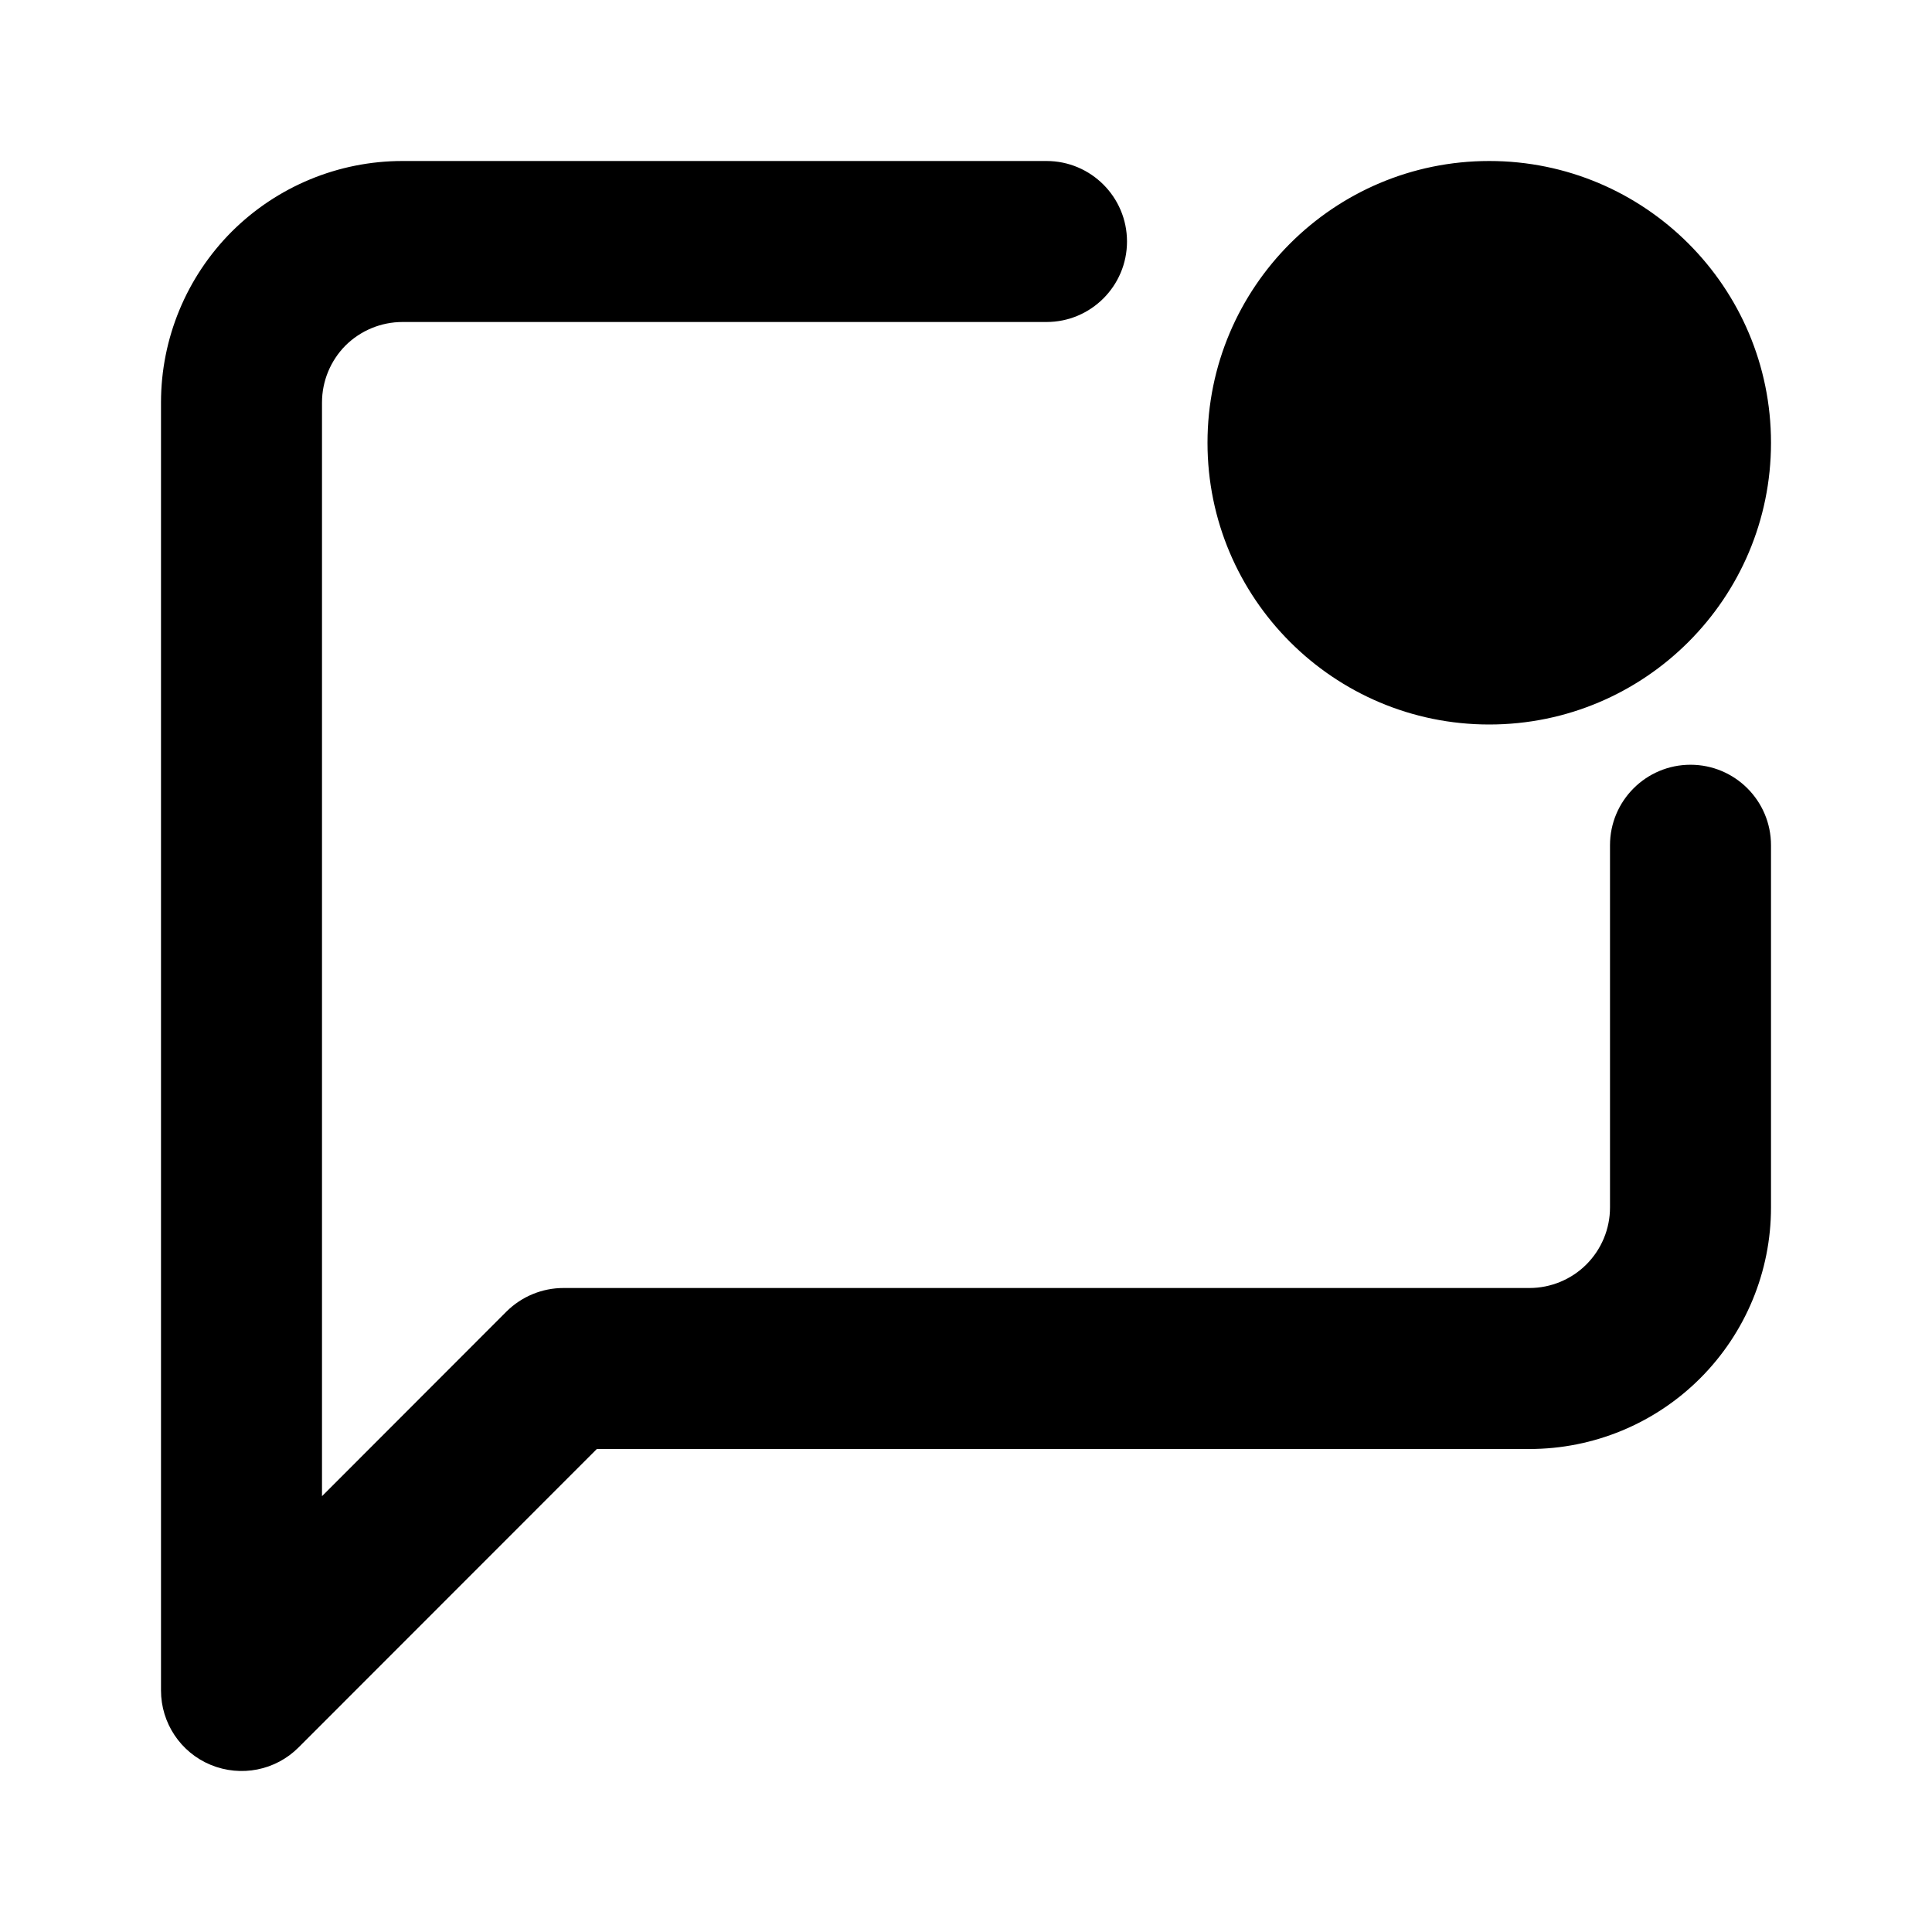
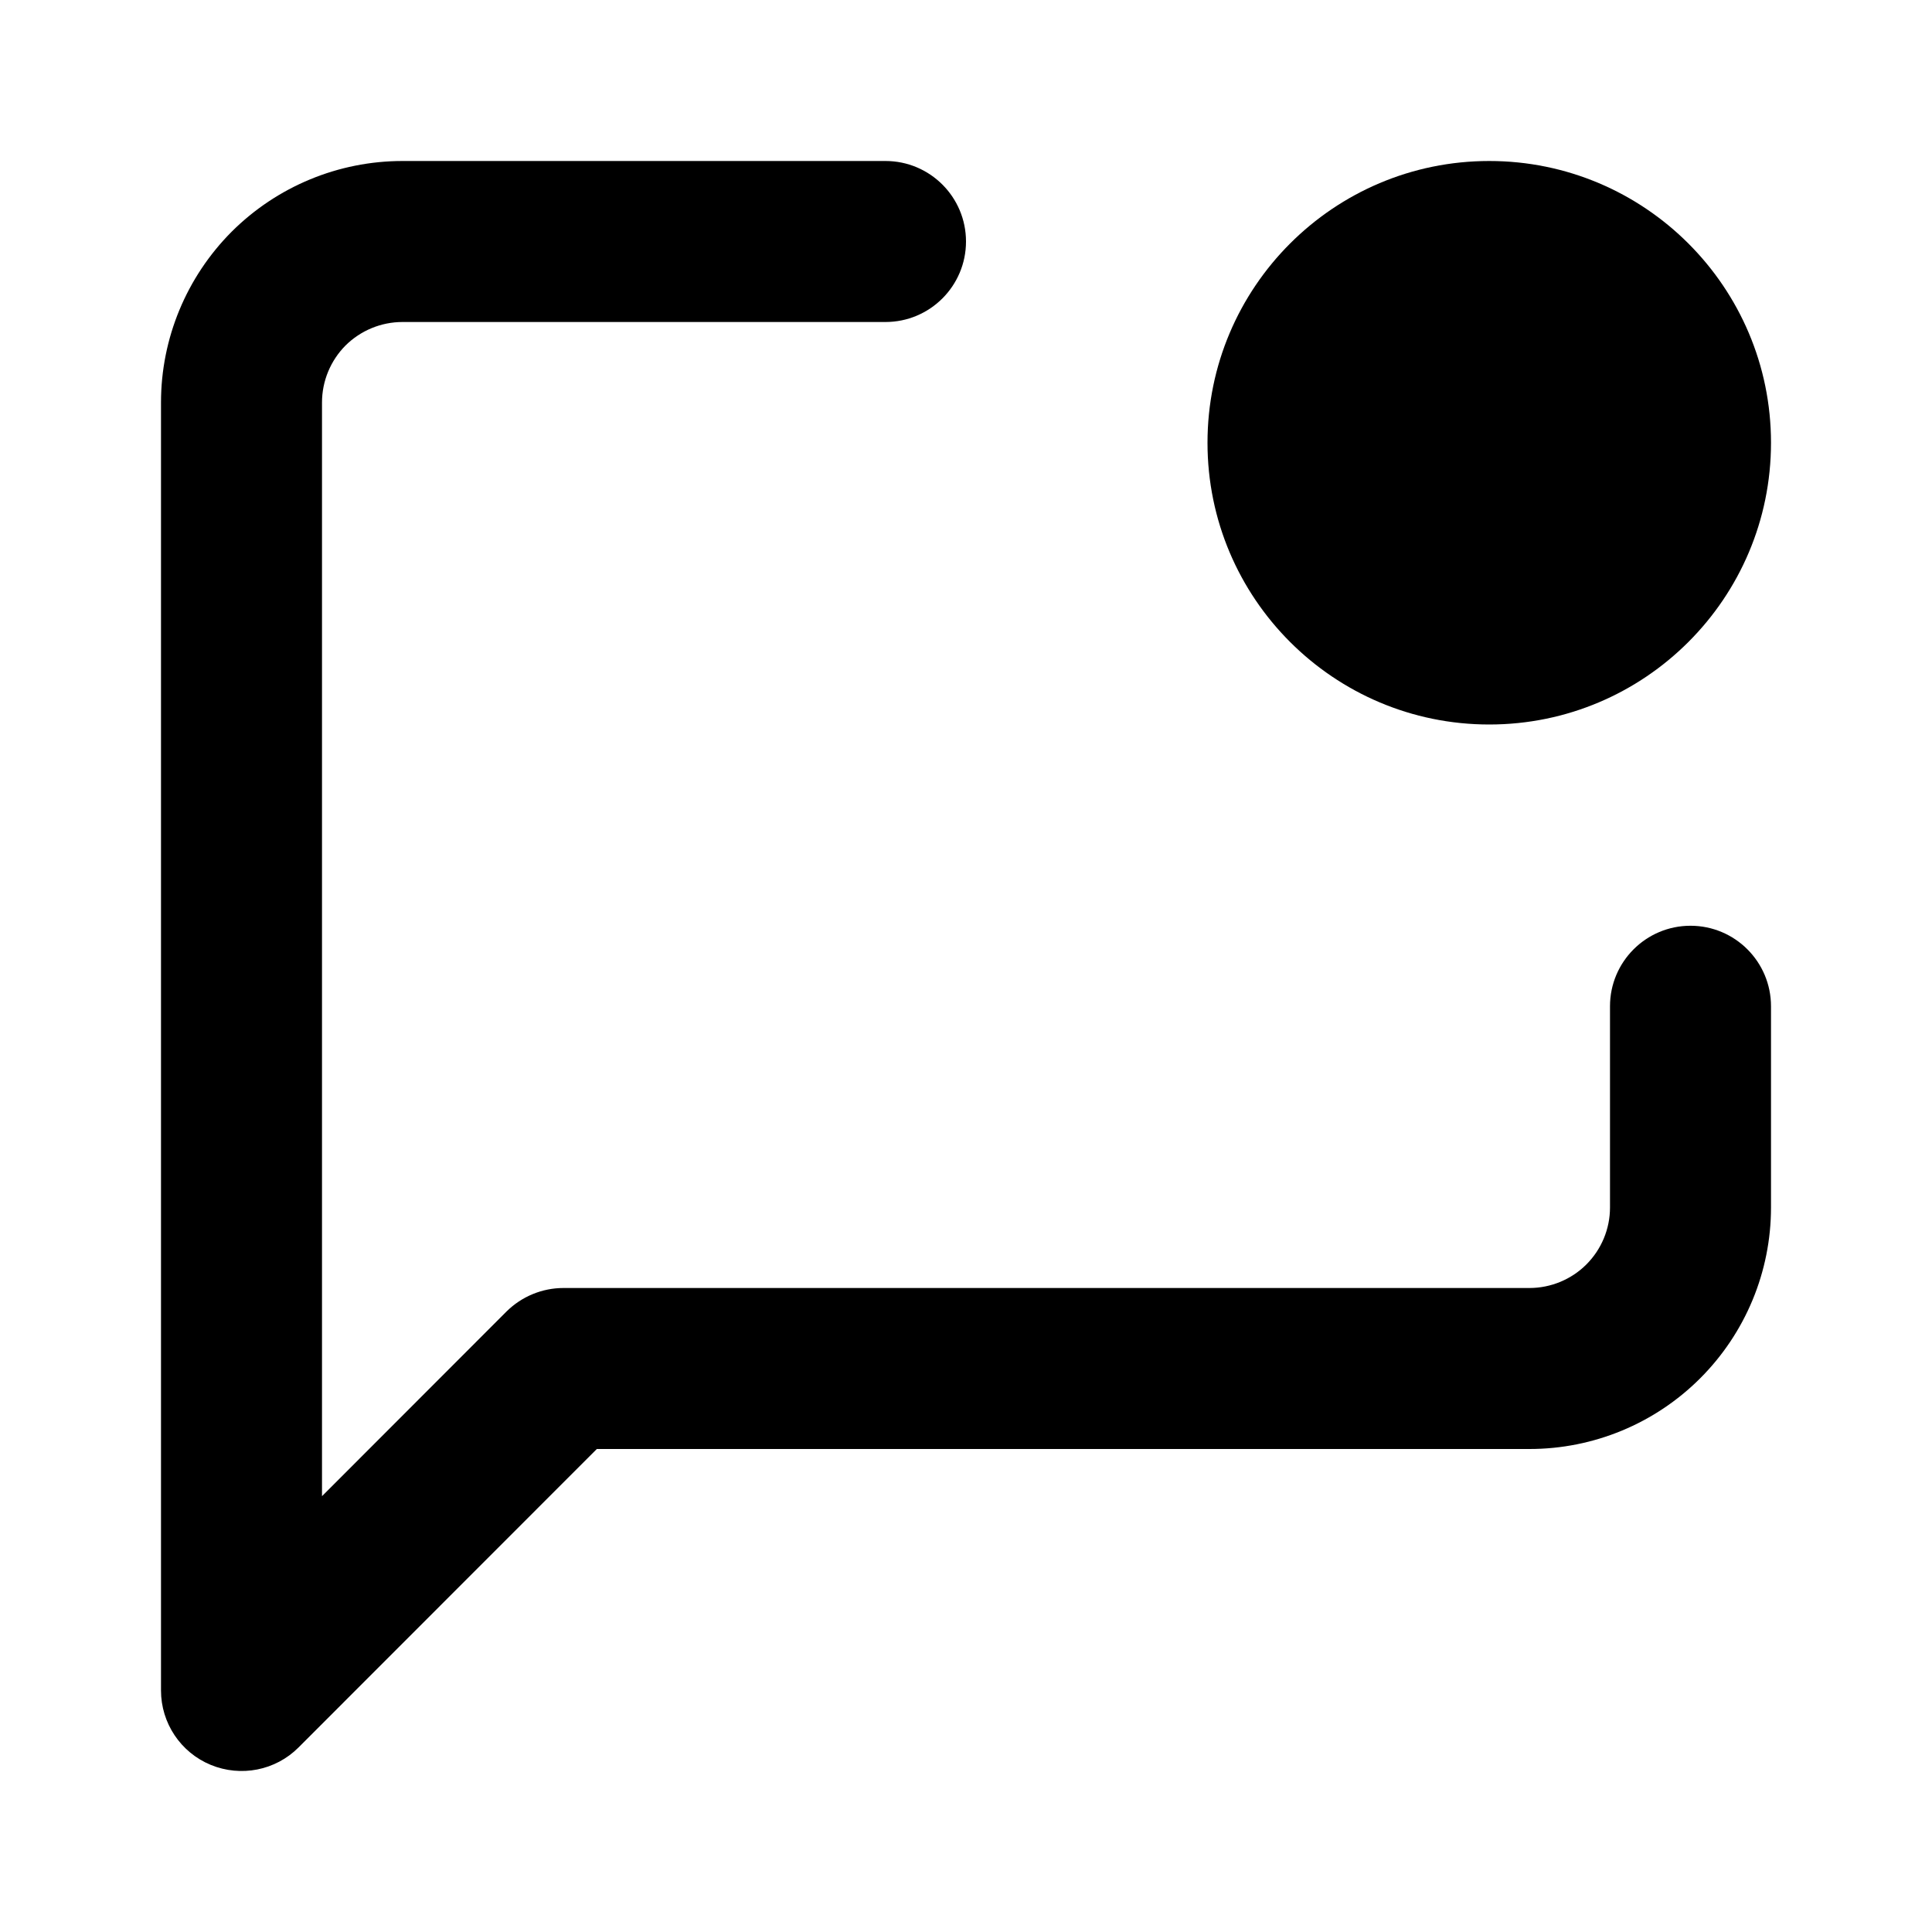
<svg xmlns="http://www.w3.org/2000/svg" width="12" height="12" viewBox="0 0 12 12" fill="none">
-   <path fill-rule="evenodd" clip-rule="evenodd" d="M2.5 2C2.367 2 2.24 2.053 2.146 2.146C2.053 2.24 2 2.367 2 2.5V9.293L3.146 8.146C3.24 8.053 3.367 8 3.5 8H9.5C9.632 8 9.76 7.947 9.853 7.854C9.947 7.76 10 7.633 10 7.5V5.25C10 4.974 10.224 4.75 10.5 4.75C10.776 4.75 11 4.974 11 5.25V7.5C11 7.898 10.842 8.279 10.56 8.561C10.279 8.842 9.898 9 9.5 9H3.707L1.854 10.854C1.711 10.997 1.496 11.039 1.309 10.962C1.122 10.885 1 10.702 1 10.5V2.5C1 2.102 1.158 1.721 1.439 1.439C1.721 1.158 2.102 1 2.5 1H6.5C6.776 1 7 1.224 7 1.5C7 1.776 6.776 2 6.5 2H2.5ZM7.5 2.75C7.5 1.784 8.284 1 9.25 1C10.216 1 11 1.784 11 2.75C11 3.716 10.216 4.5 9.25 4.5C8.284 4.5 7.5 3.716 7.5 2.75Z" fill="black" />
+   <path d="M2.146 2.146C2.24 2.053 2.367 2 2.5 2H5.5C5.776 2 6 1.776 6 1.5C6 1.224 5.776 1 5.5 1H2.5C2.102 1 1.721 1.158 1.439 1.439C1.158 1.721 1 2.102 1 2.5V10.5C1 10.702 1.122 10.885 1.309 10.962C1.496 11.039 1.711 10.997 1.854 10.854L3.707 9H9.5C9.898 9 10.279 8.842 10.56 8.561C10.842 8.279 11 7.898 11 7.5V6.25C11 5.974 10.776 5.75 10.5 5.75C10.224 5.75 10 5.974 10 6.25V7.5C10 7.633 9.947 7.76 9.853 7.854C9.76 7.947 9.632 8 9.5 8H3.5C3.367 8 3.24 8.053 3.146 8.146L2 9.293V2.5C2 2.367 2.053 2.24 2.146 2.146Z" fill="black" />
+   <path d="M9.25 1C8.284 1 7.5 1.784 7.5 2.75C7.5 3.716 8.284 4.5 9.25 4.5C10.216 4.5 11 3.716 11 2.75C11 1.784 10.216 1 9.25 1Z" fill="black" />
</svg>
